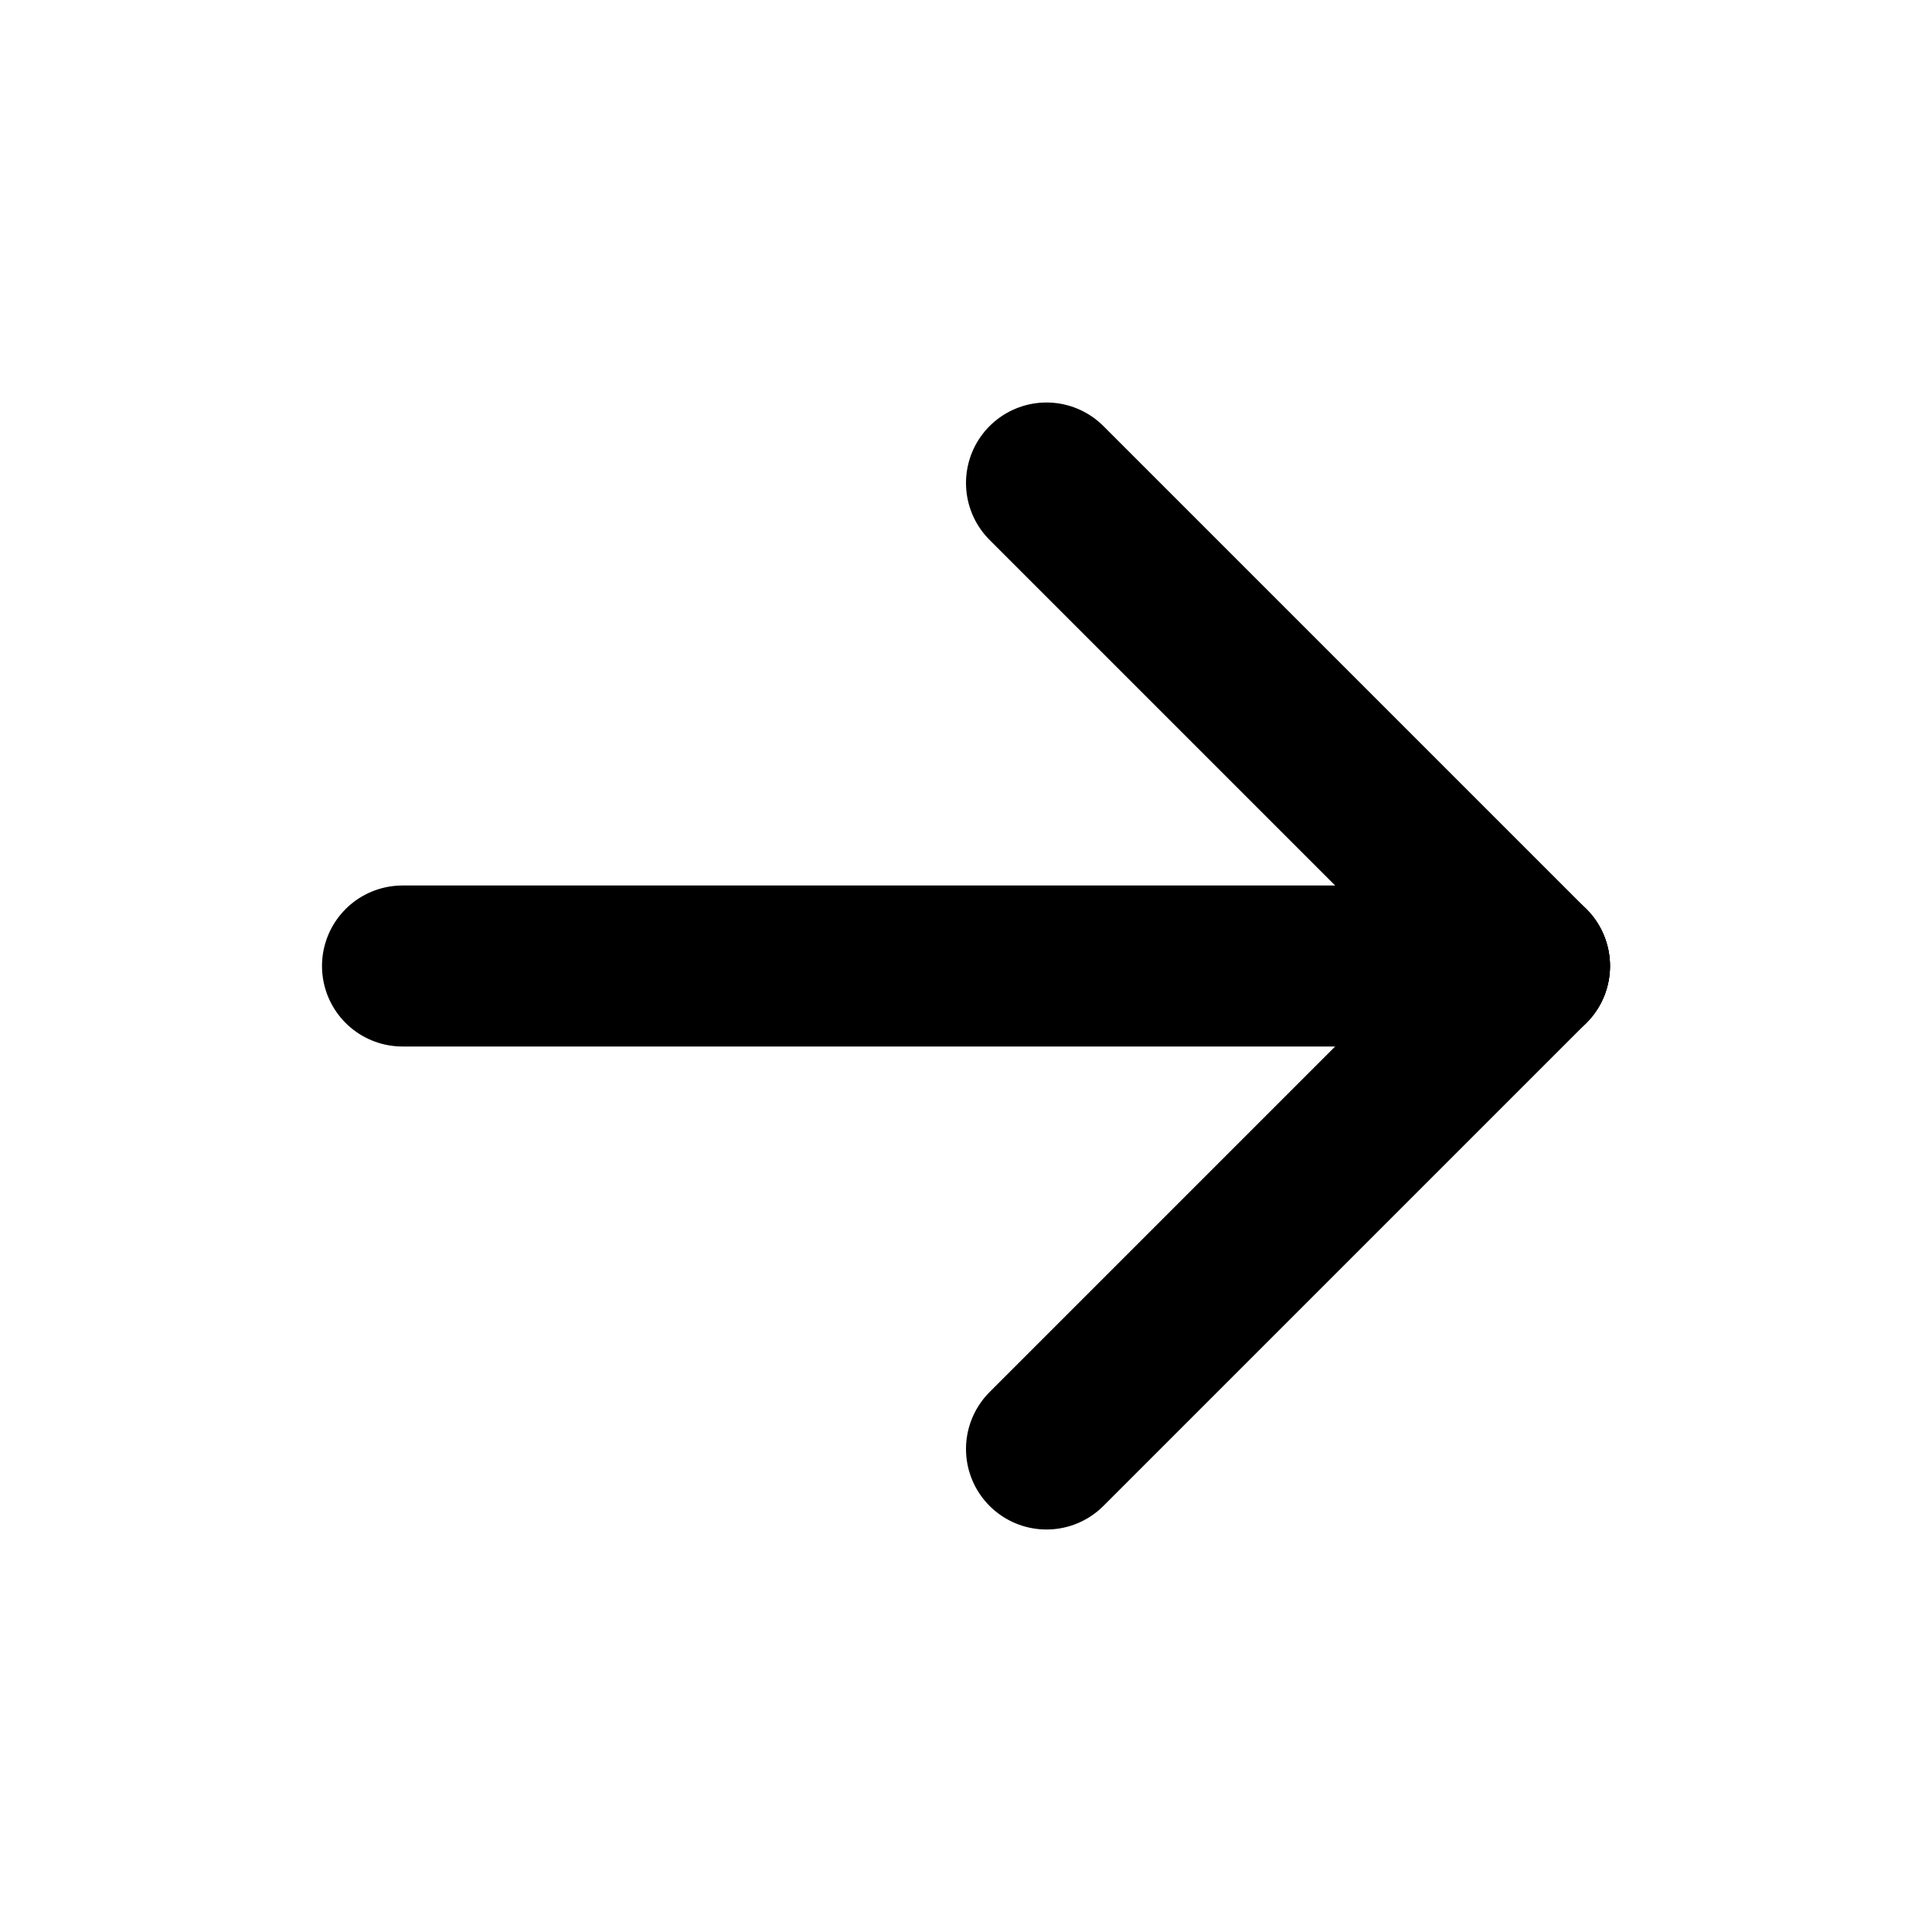
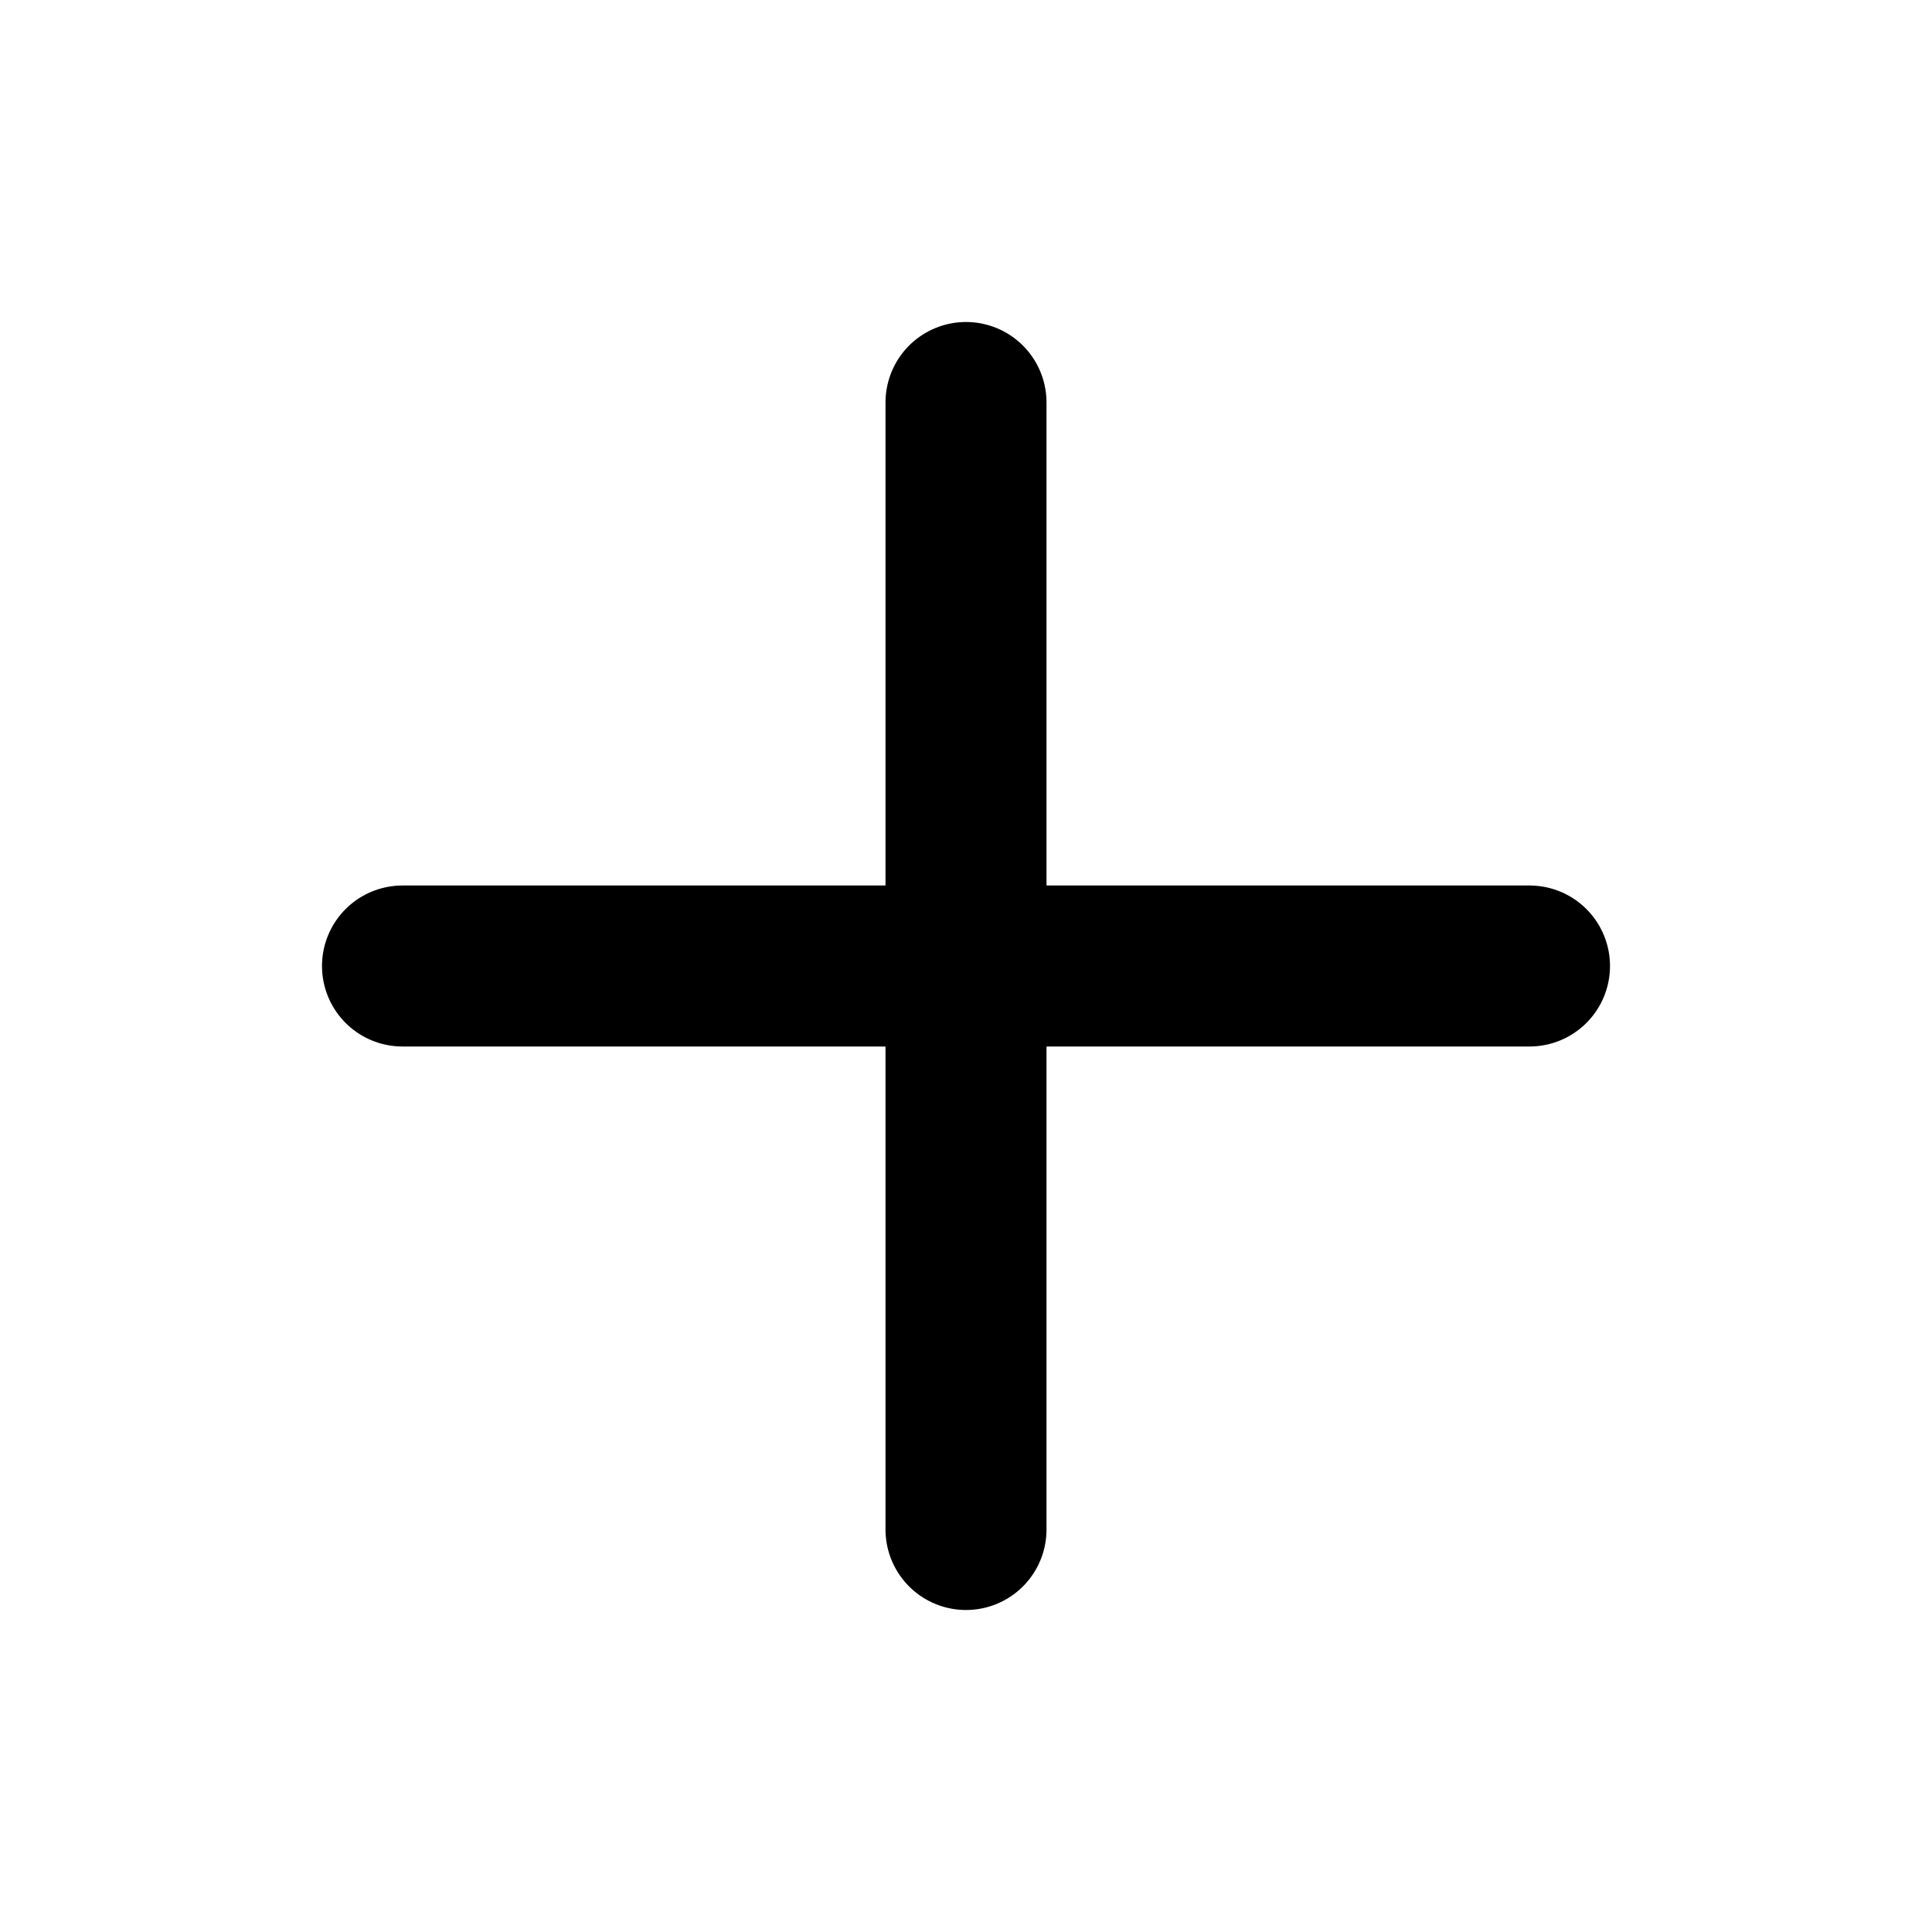
<svg xmlns="http://www.w3.org/2000/svg" width="24" height="24" viewBox="0 0 24 24" fill="none" stroke="currentColor" stroke-width="2" stroke-linecap="round" stroke-linejoin="round">
+   <path d="M12 5l0 14" />
  <path d="M5 12l14 0" />
-   <path d="M13 18l6 -6" />
-   <path d="M13 6l6 6" />
</svg>
